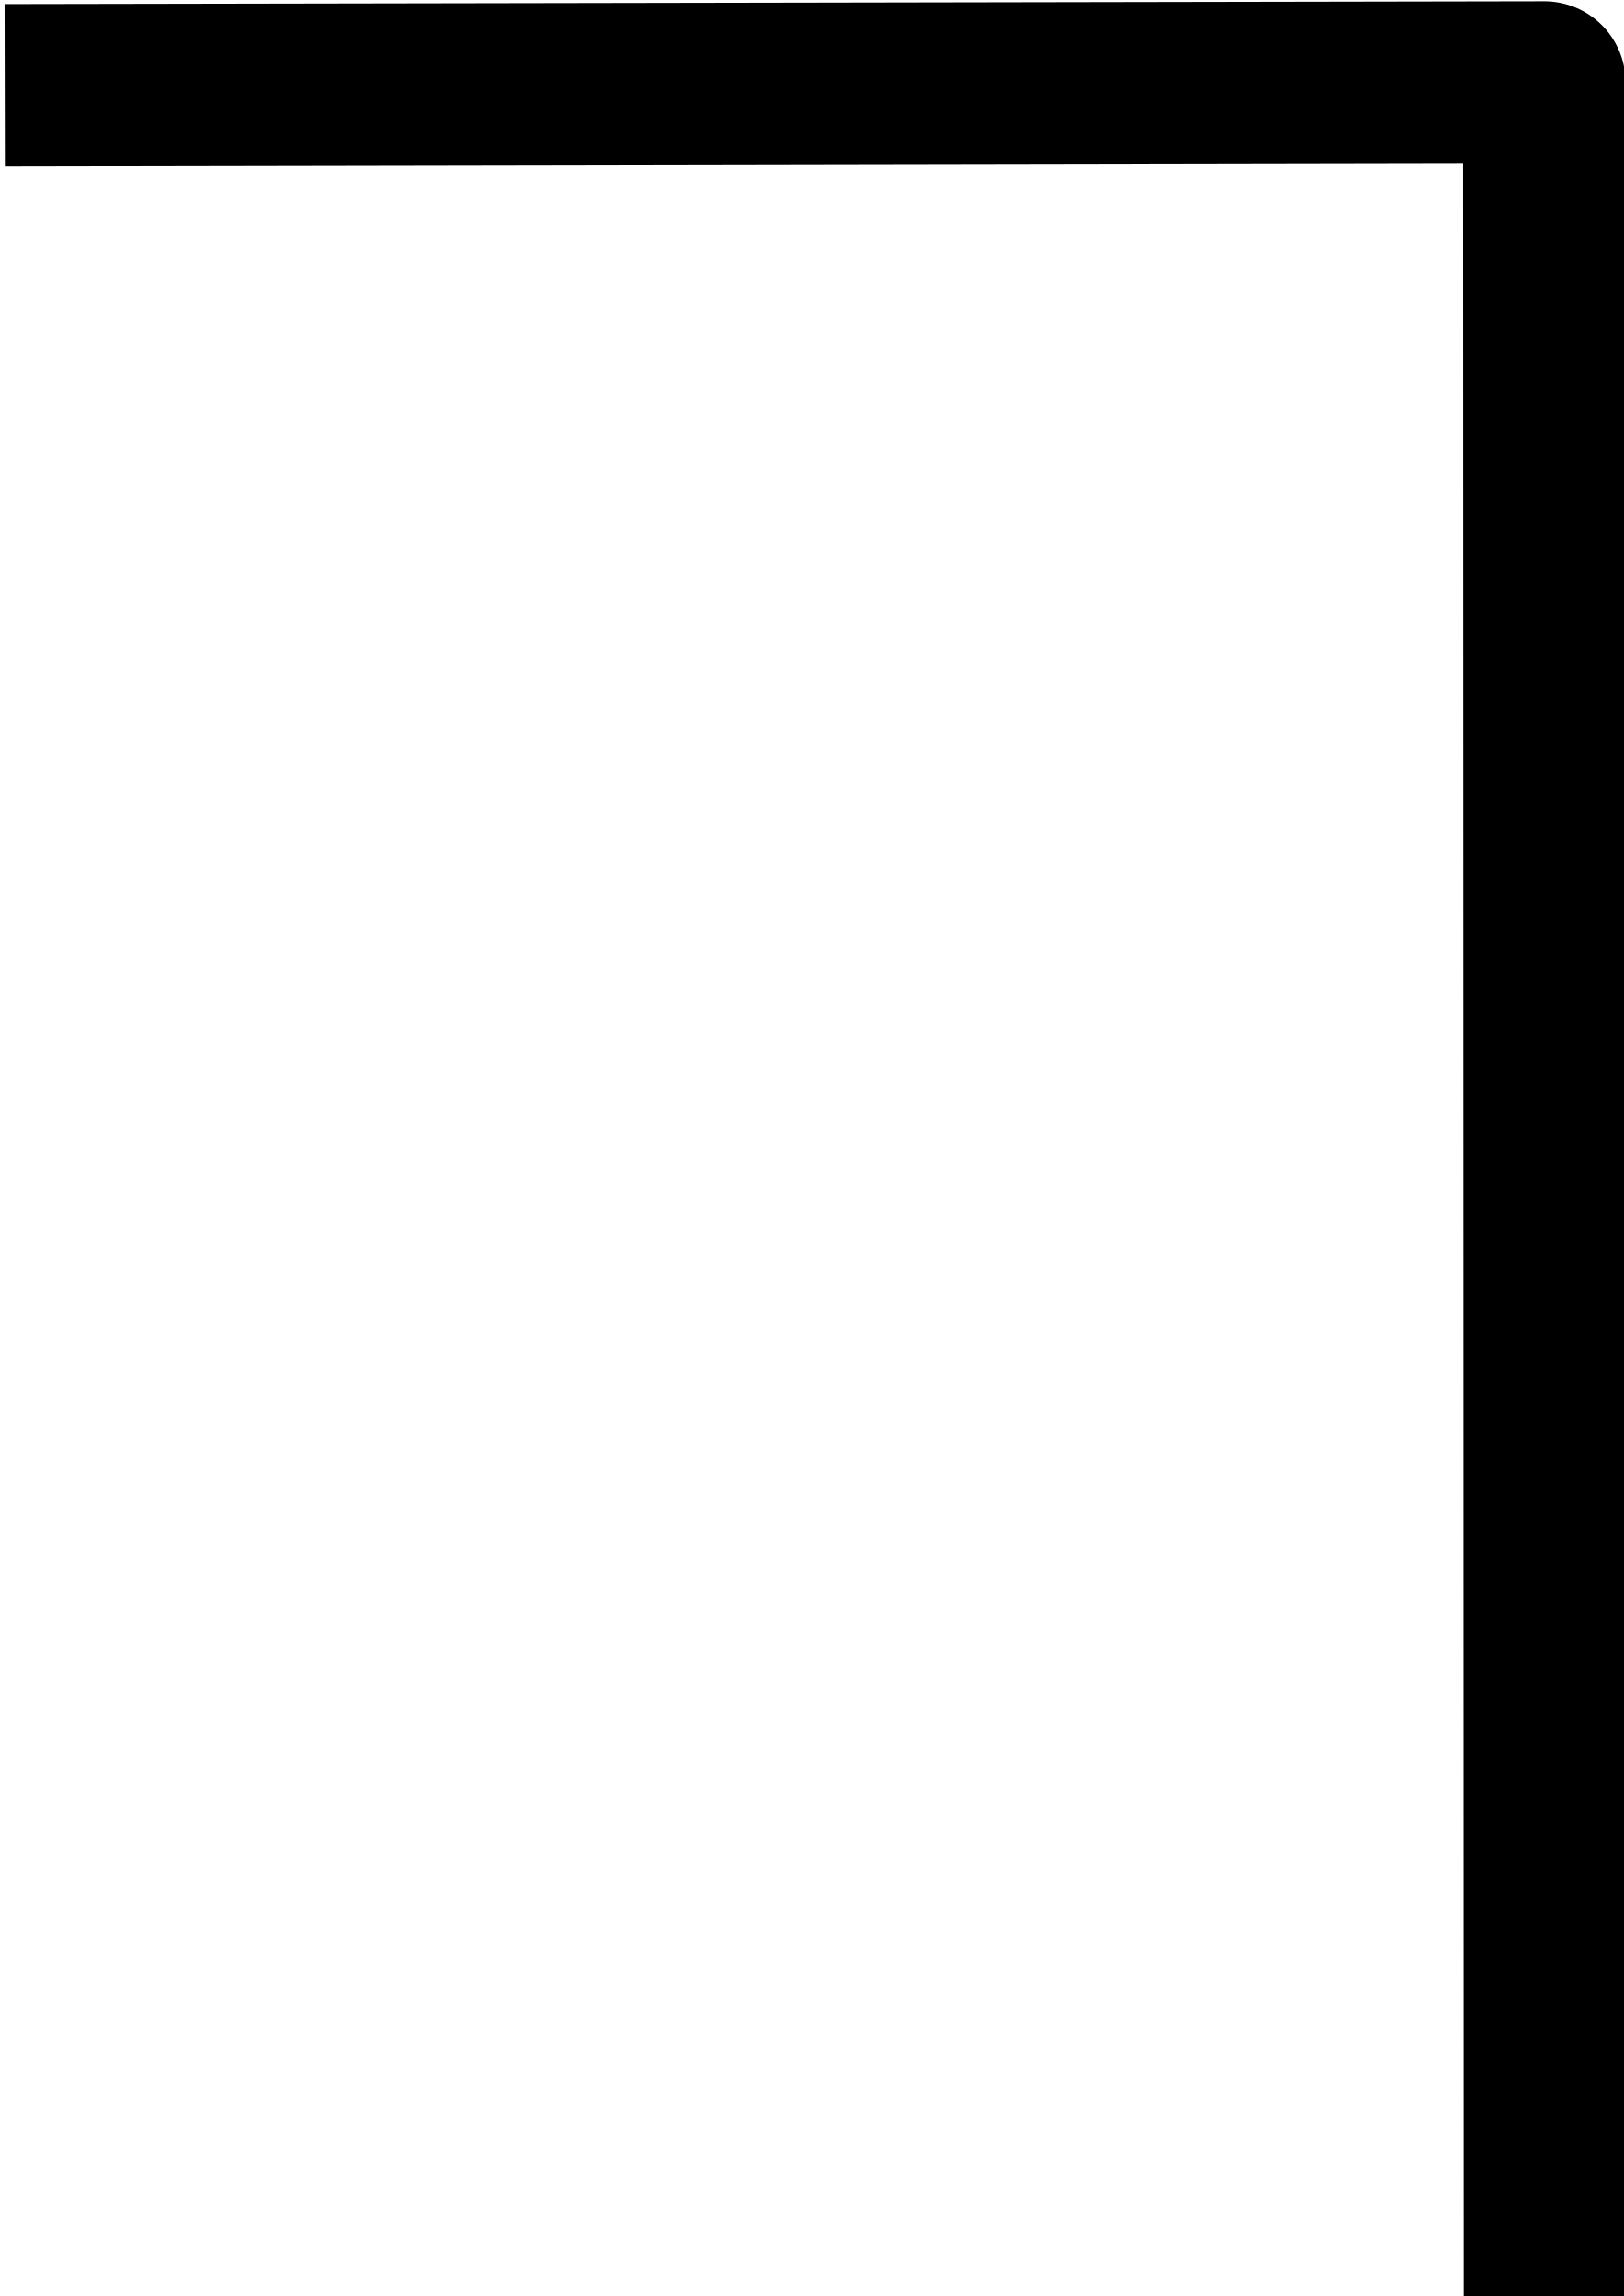
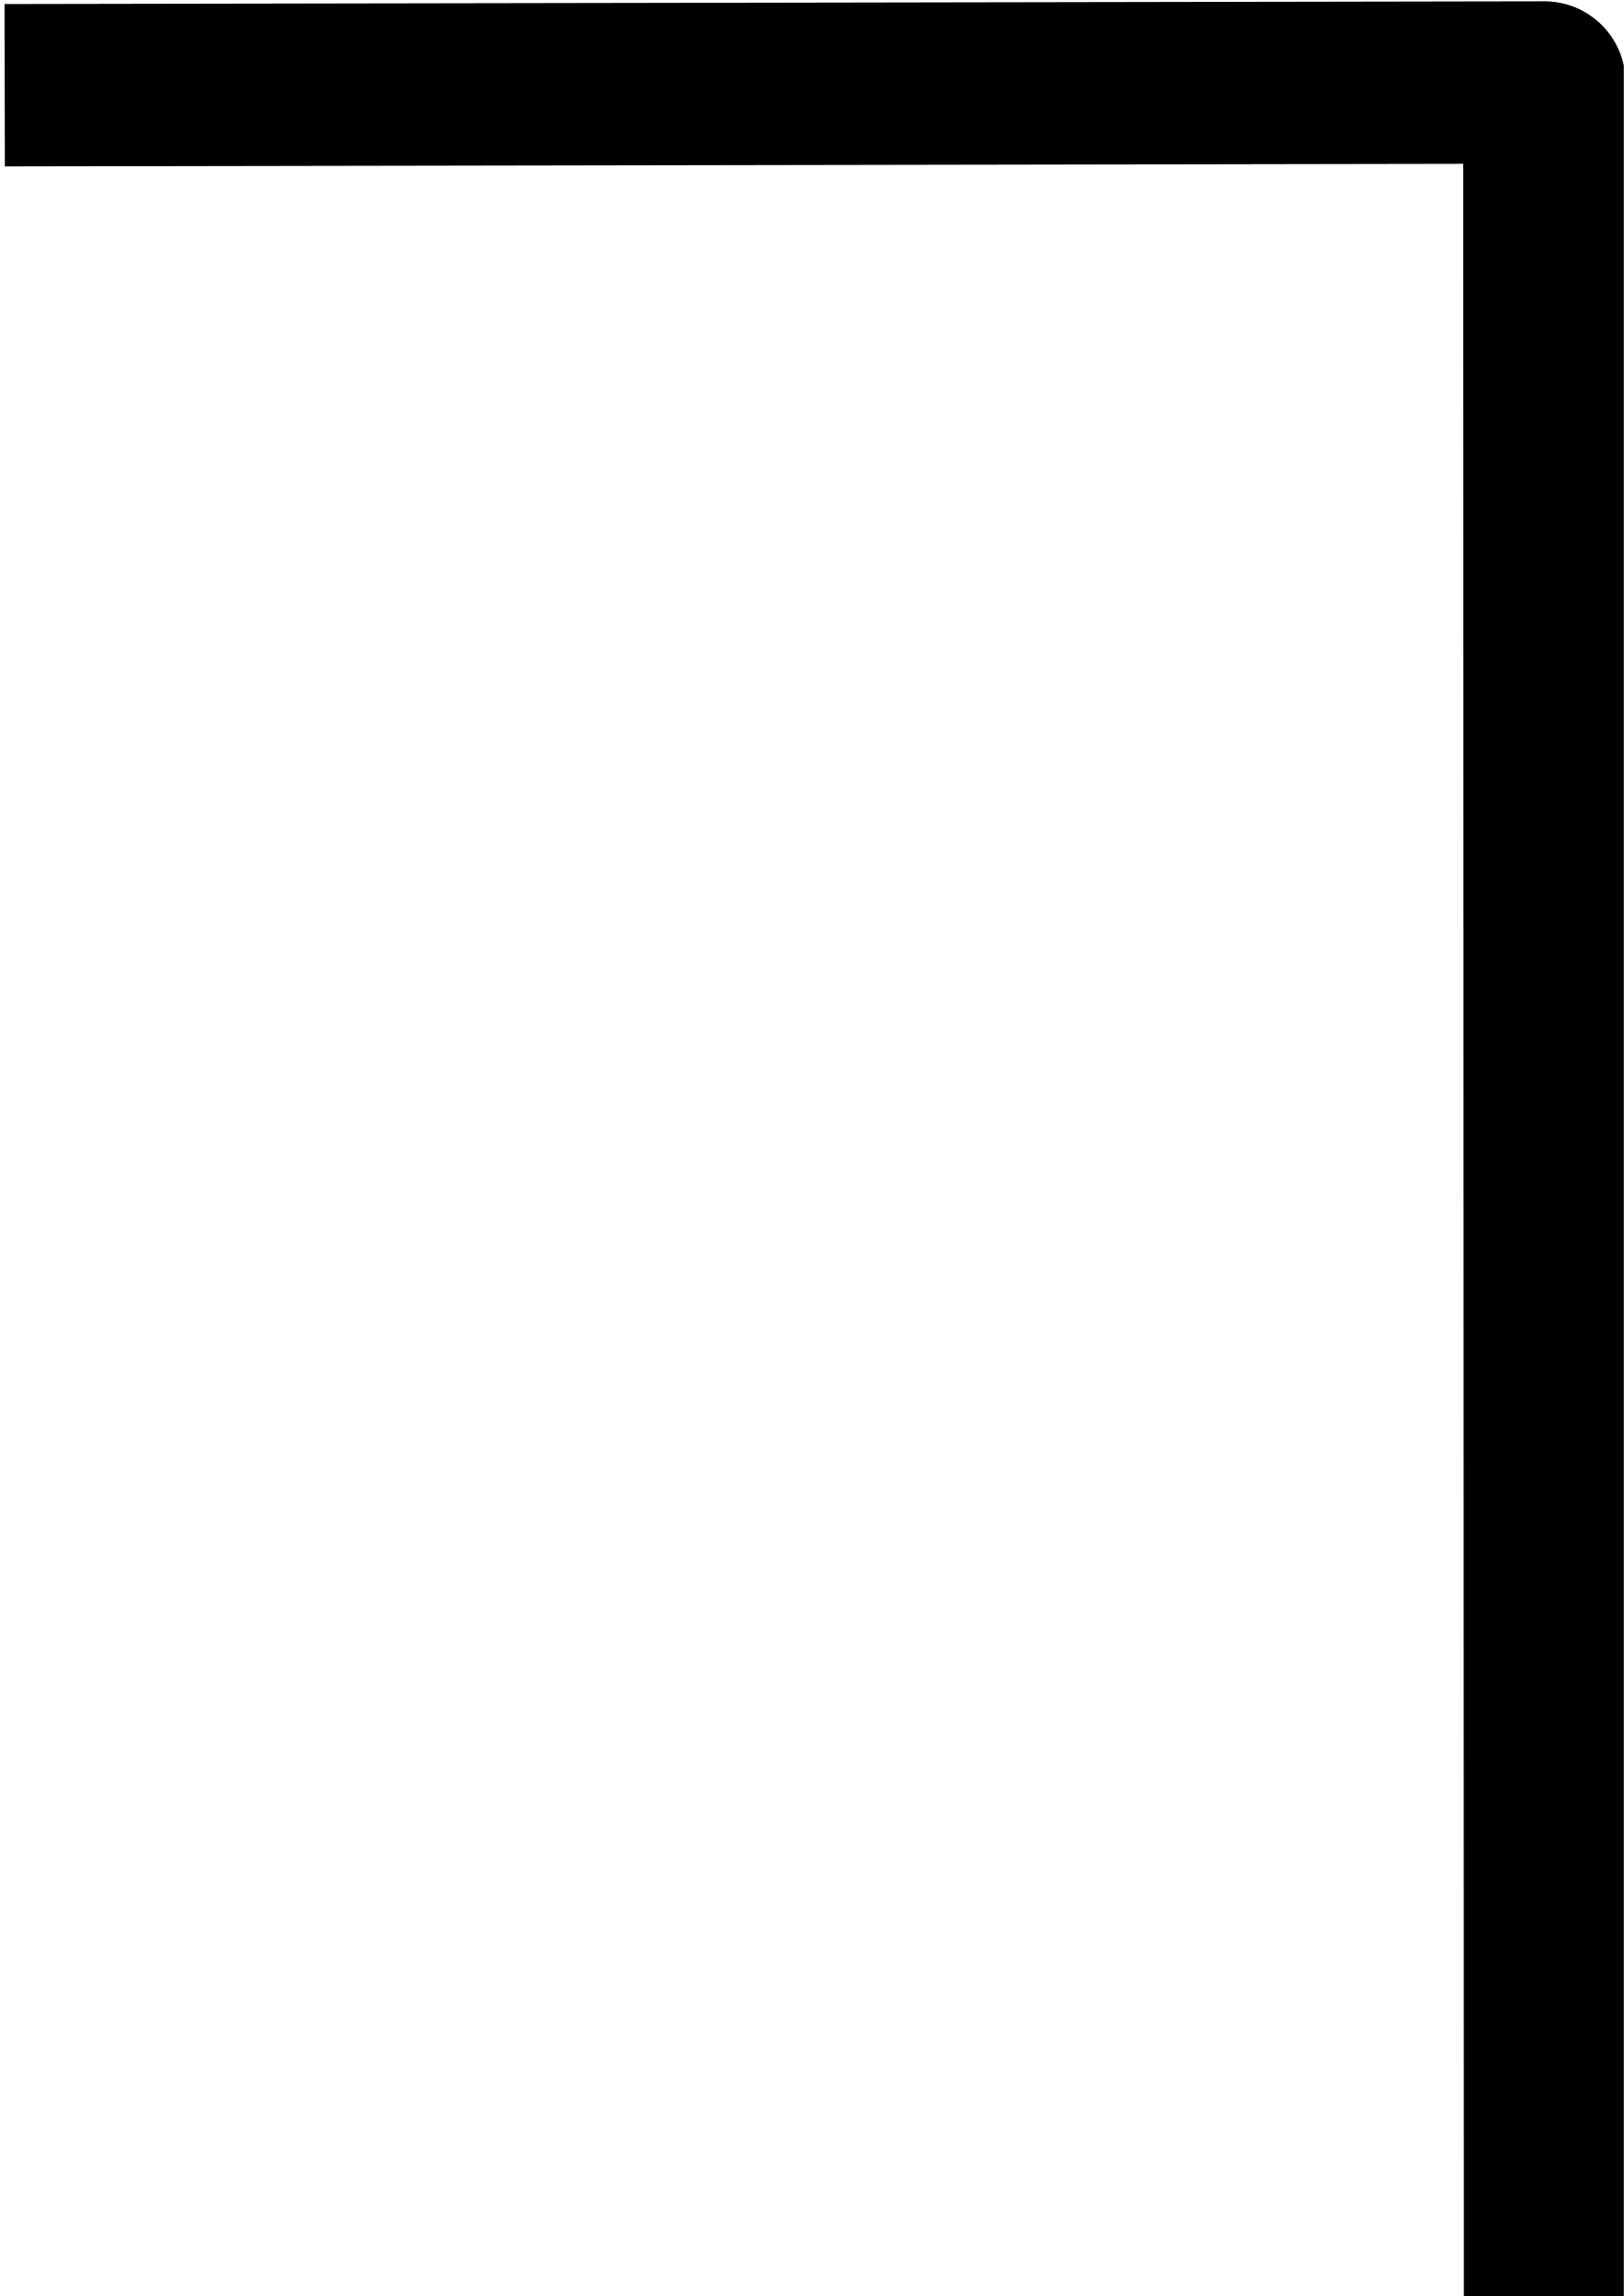
<svg xmlns="http://www.w3.org/2000/svg" width="10mm" height="14.142mm" viewBox="0 0 10 14.142" version="1.1" id="svg5">
-   <defs id="defs2" />
-   <g id="layer1">
+   <symbol id="sigil" height="14.142" width="10" viewBox="0 0 10 14.142">
    <path style="fill:none;stroke:#000000;stroke-width:1;stroke-linecap:butt;stroke-linejoin:round;stroke-miterlimit:4;stroke-dasharray:none;stroke-opacity:1" d="M 0.029,0.525 9.511,0.508 9.515,14.15" id="path11306" />
-   </g>
+   </symbol>
+   <use href="#sigil" />
</svg>
